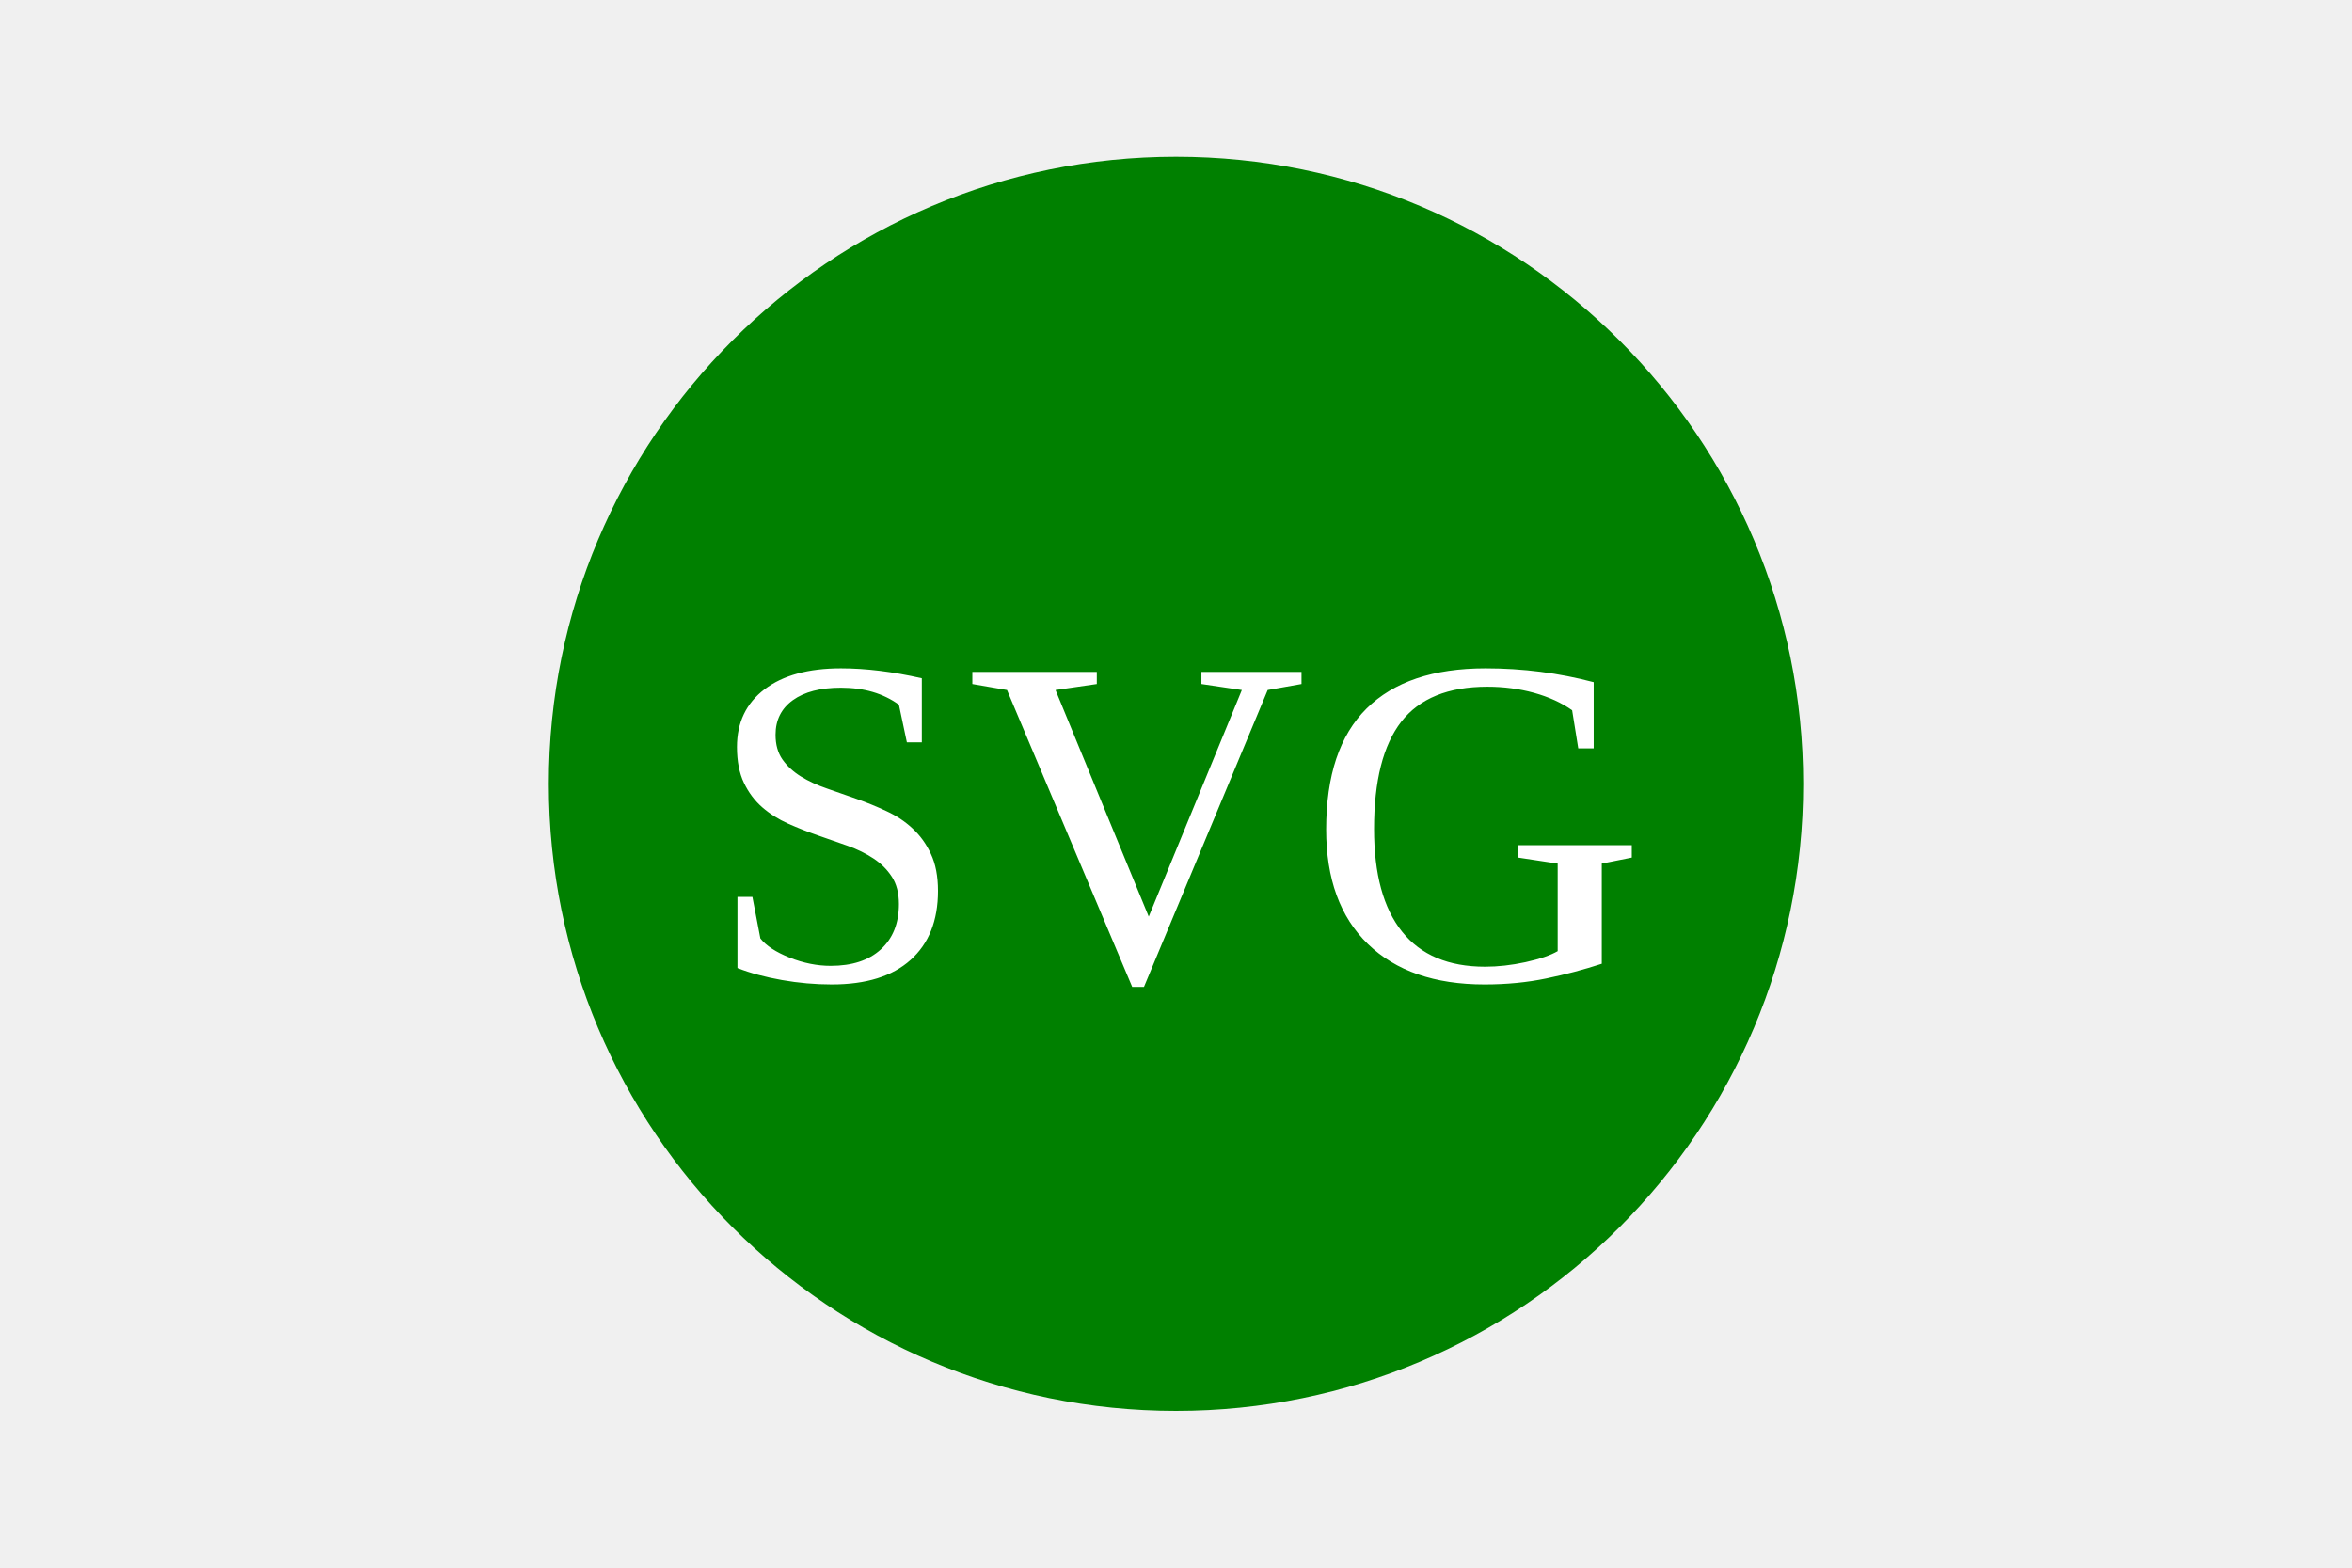
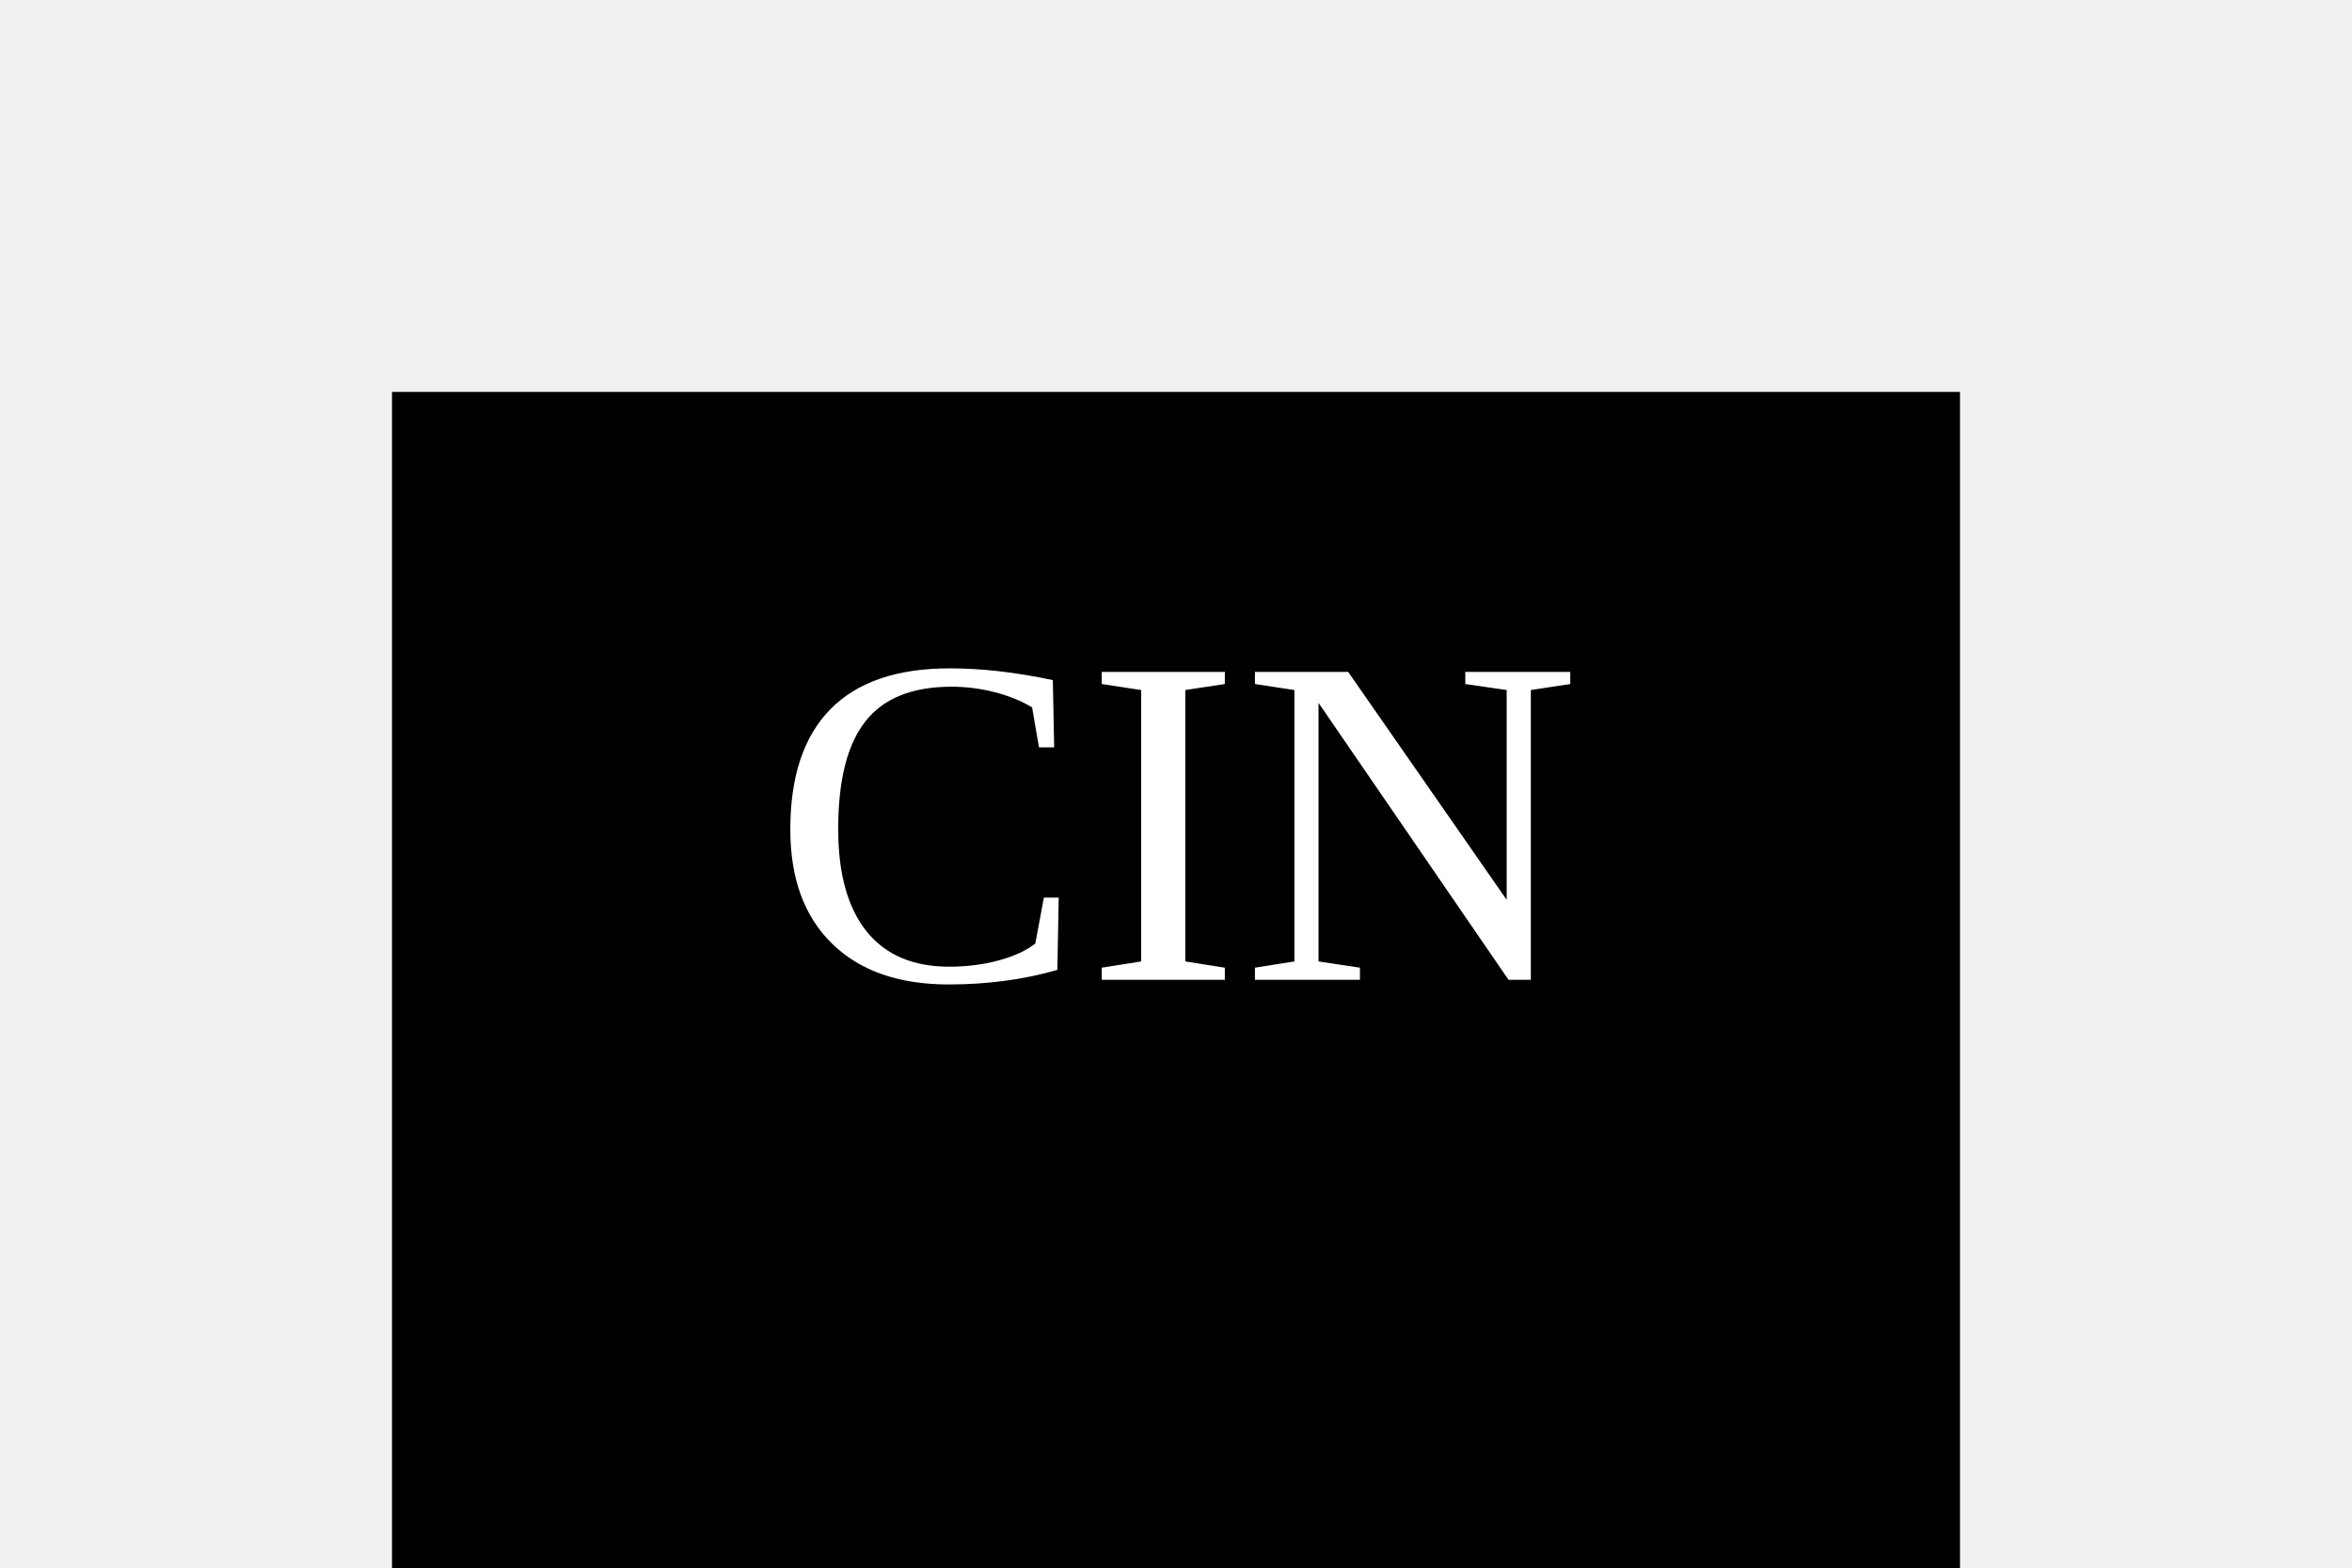
<svg xmlns="http://www.w3.org/2000/svg" width="300" height="200">
-   <circle cx="150" cy="100" r="80" fill="green" />
-   <text x="150" y="125" font-size="60" text-anchor="middle" fill="white">SVG</text>
+   <rect x="50" y="50" width="200" height="200" fill="black" />
+   <text x="150" y="125" font-size="60" text-anchor="middle" fill="white">CIN</text>
</svg>
